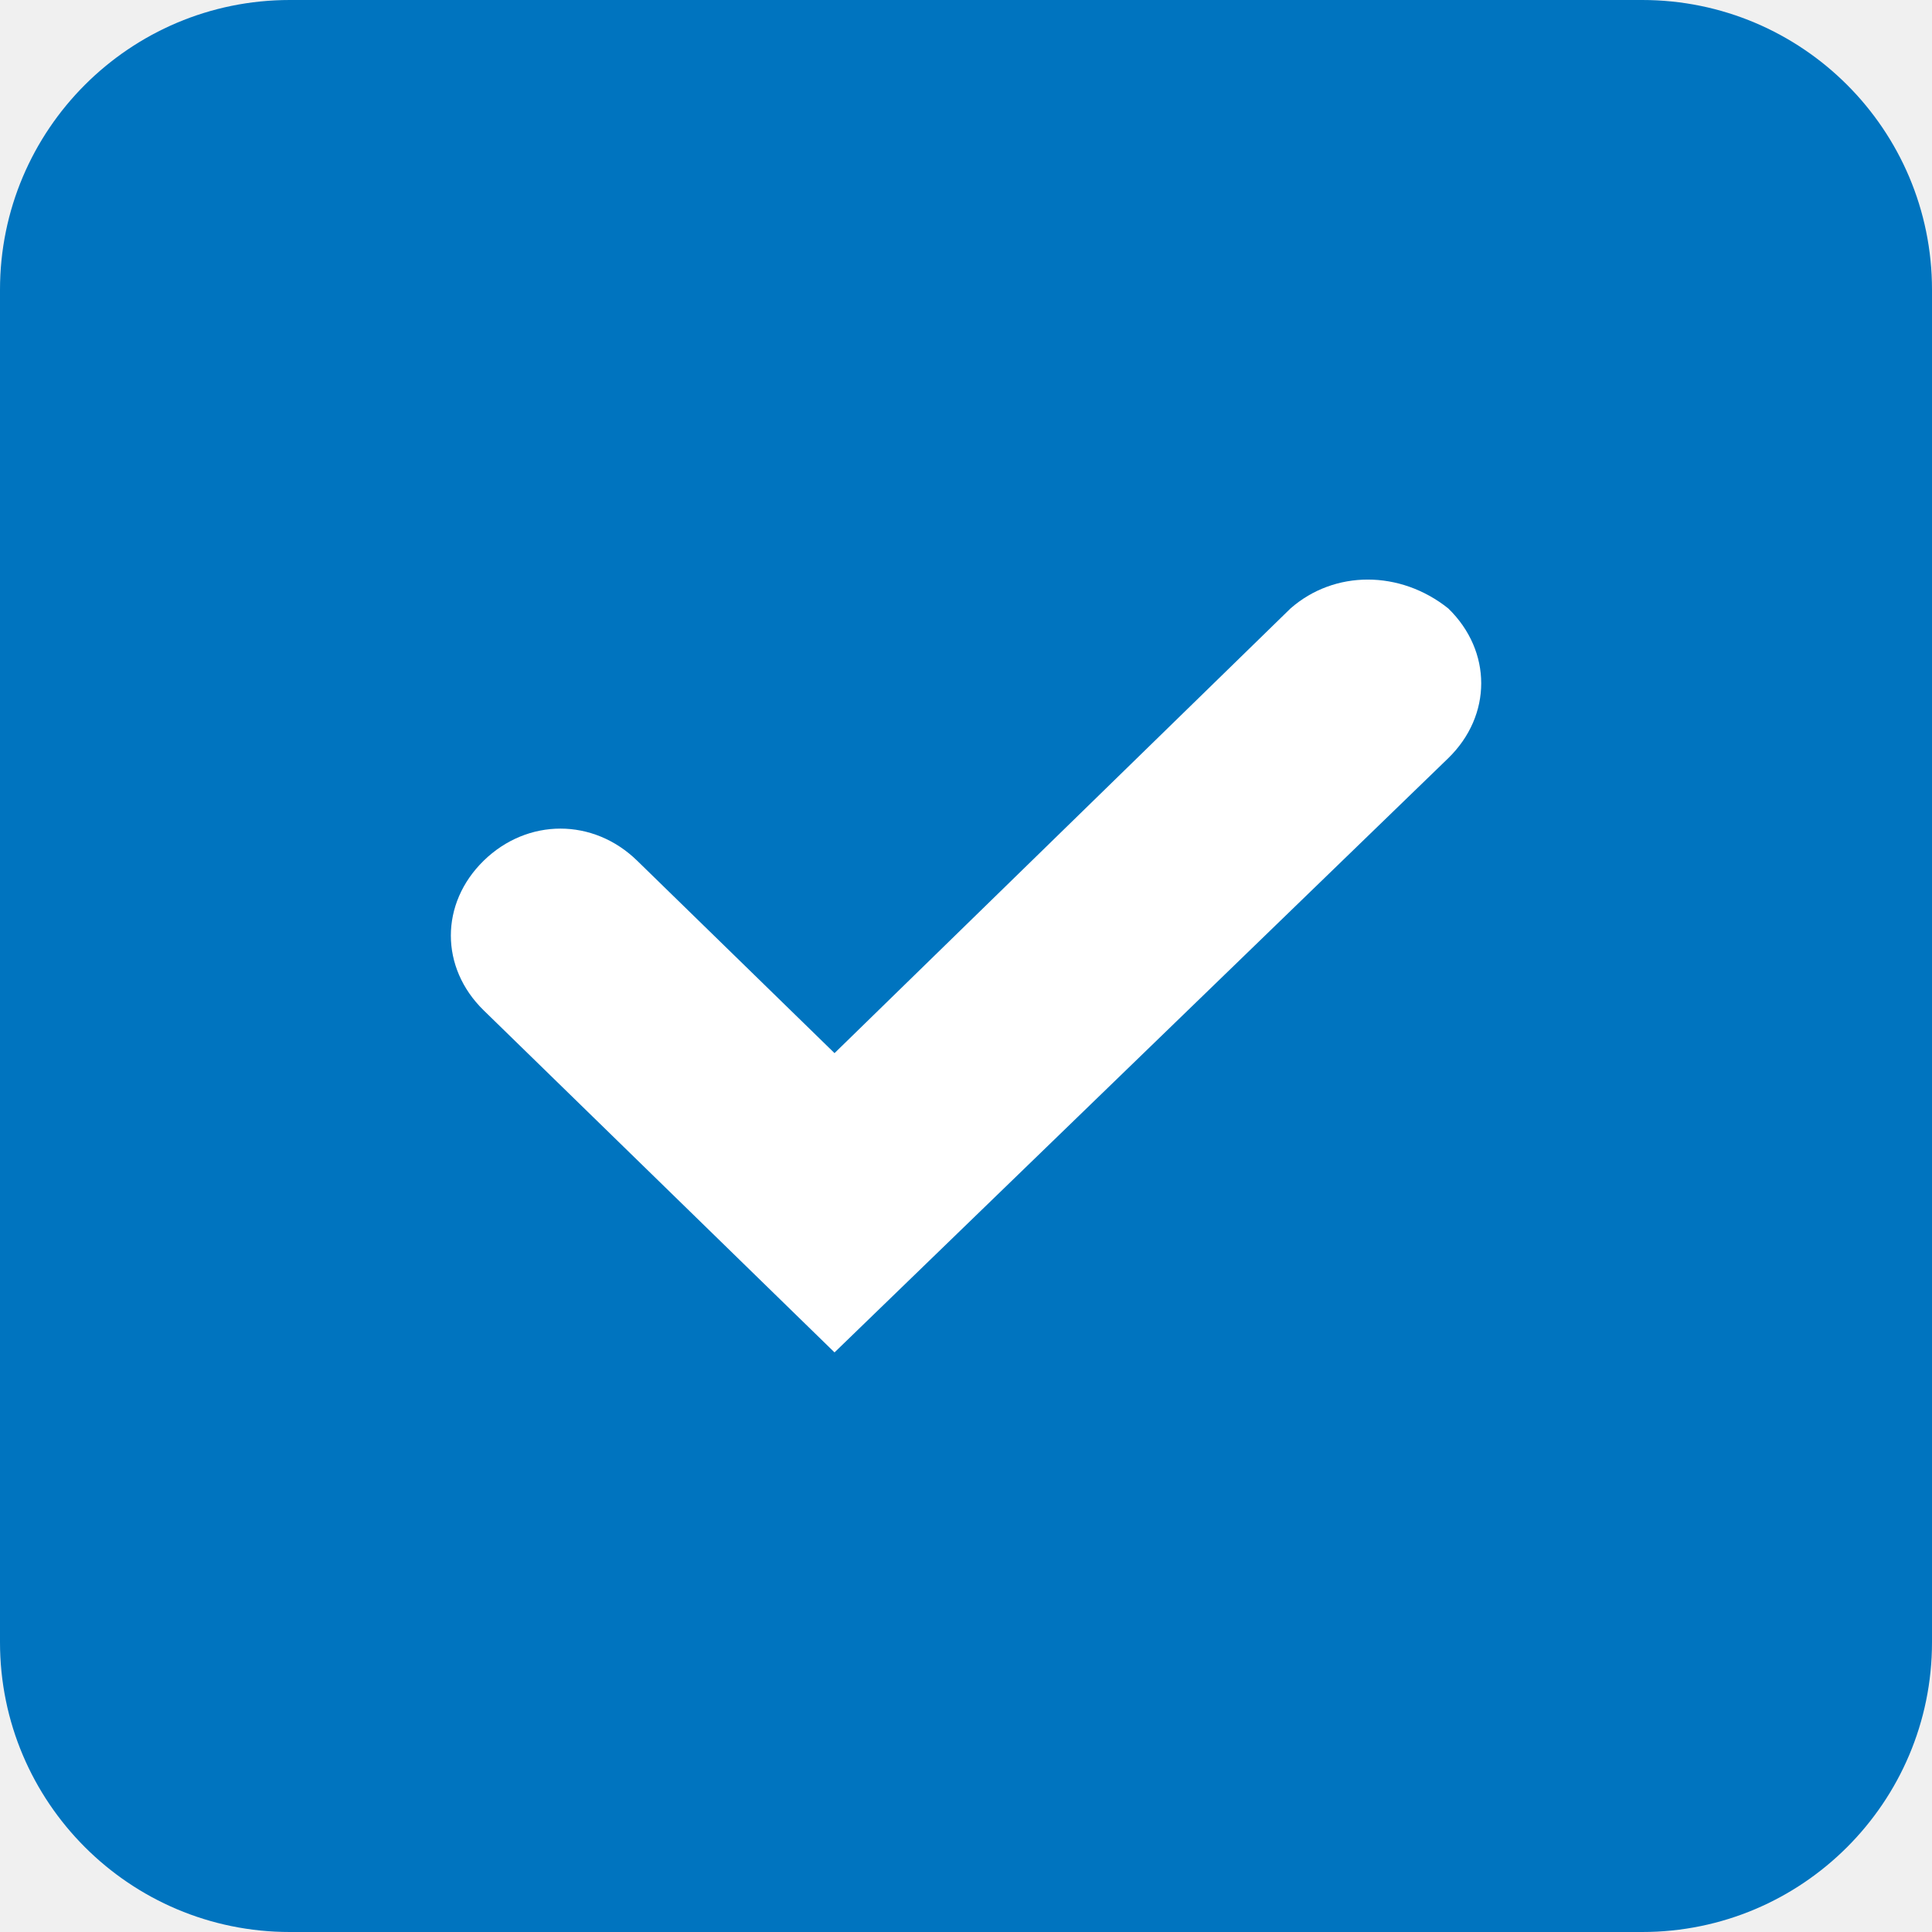
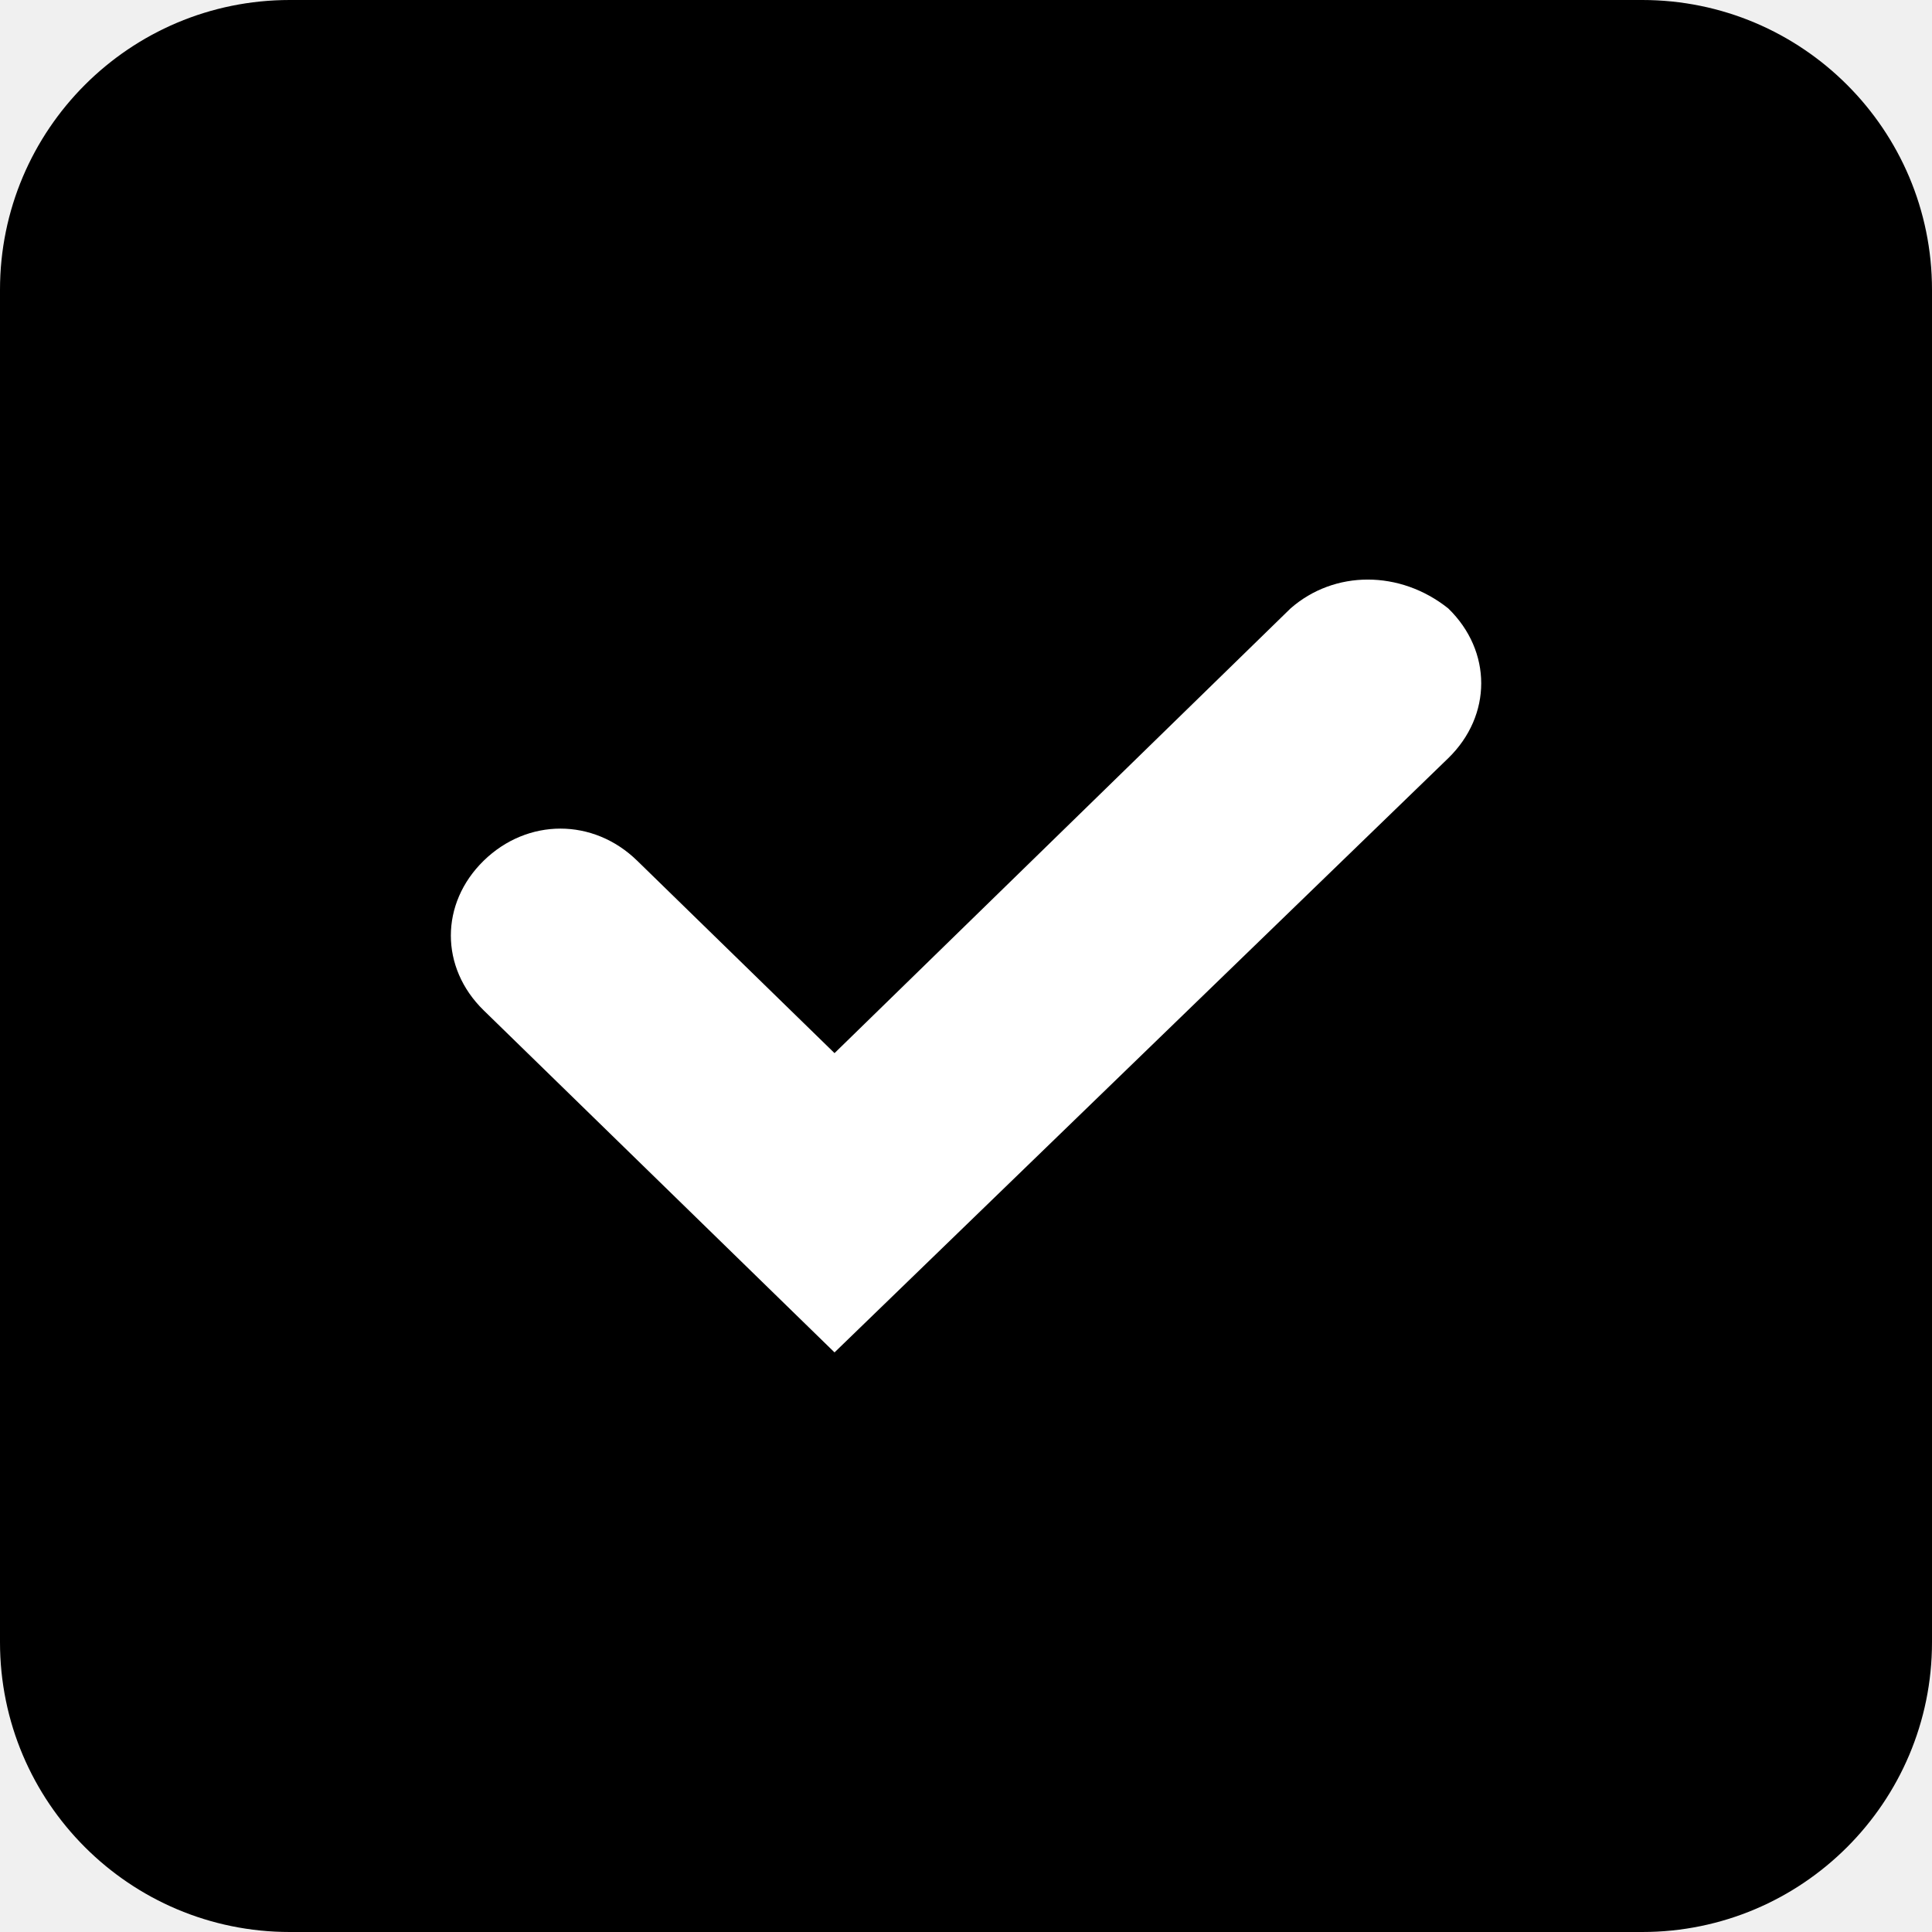
- <svg xmlns="http://www.w3.org/2000/svg" width="20" height="20" viewBox="0 0 20 20" fill="none">
-   <rect width="20" height="20" rx="3" fill="#0074BF" />
-   <path fill-rule="evenodd" clip-rule="evenodd" d="M13.359 6.299L8.639 10.902L6.596 8.91C6.142 8.467 5.461 8.467 5.007 8.91C4.554 9.353 4.554 10.017 5.007 10.459L8.639 14L14.993 7.848C15.447 7.405 15.447 6.741 14.993 6.299C14.494 5.9 13.813 5.9 13.359 6.299Z" fill="white" />
+ <svg xmlns="http://www.w3.org/2000/svg" width="20" height="20" viewBox="0 0 20 20">
+   <rect width="20" height="20" rx="3" />
+   <path clip-rule="evenodd" d="M13.359 6.299L8.639 10.902L6.596 8.91C6.142 8.467 5.461 8.467 5.007 8.91C4.554 9.353 4.554 10.017 5.007 10.459L8.639 14L14.993 7.848C15.447 7.405 15.447 6.741 14.993 6.299C14.494 5.9 13.813 5.9 13.359 6.299Z" fill="white" />
</svg>
